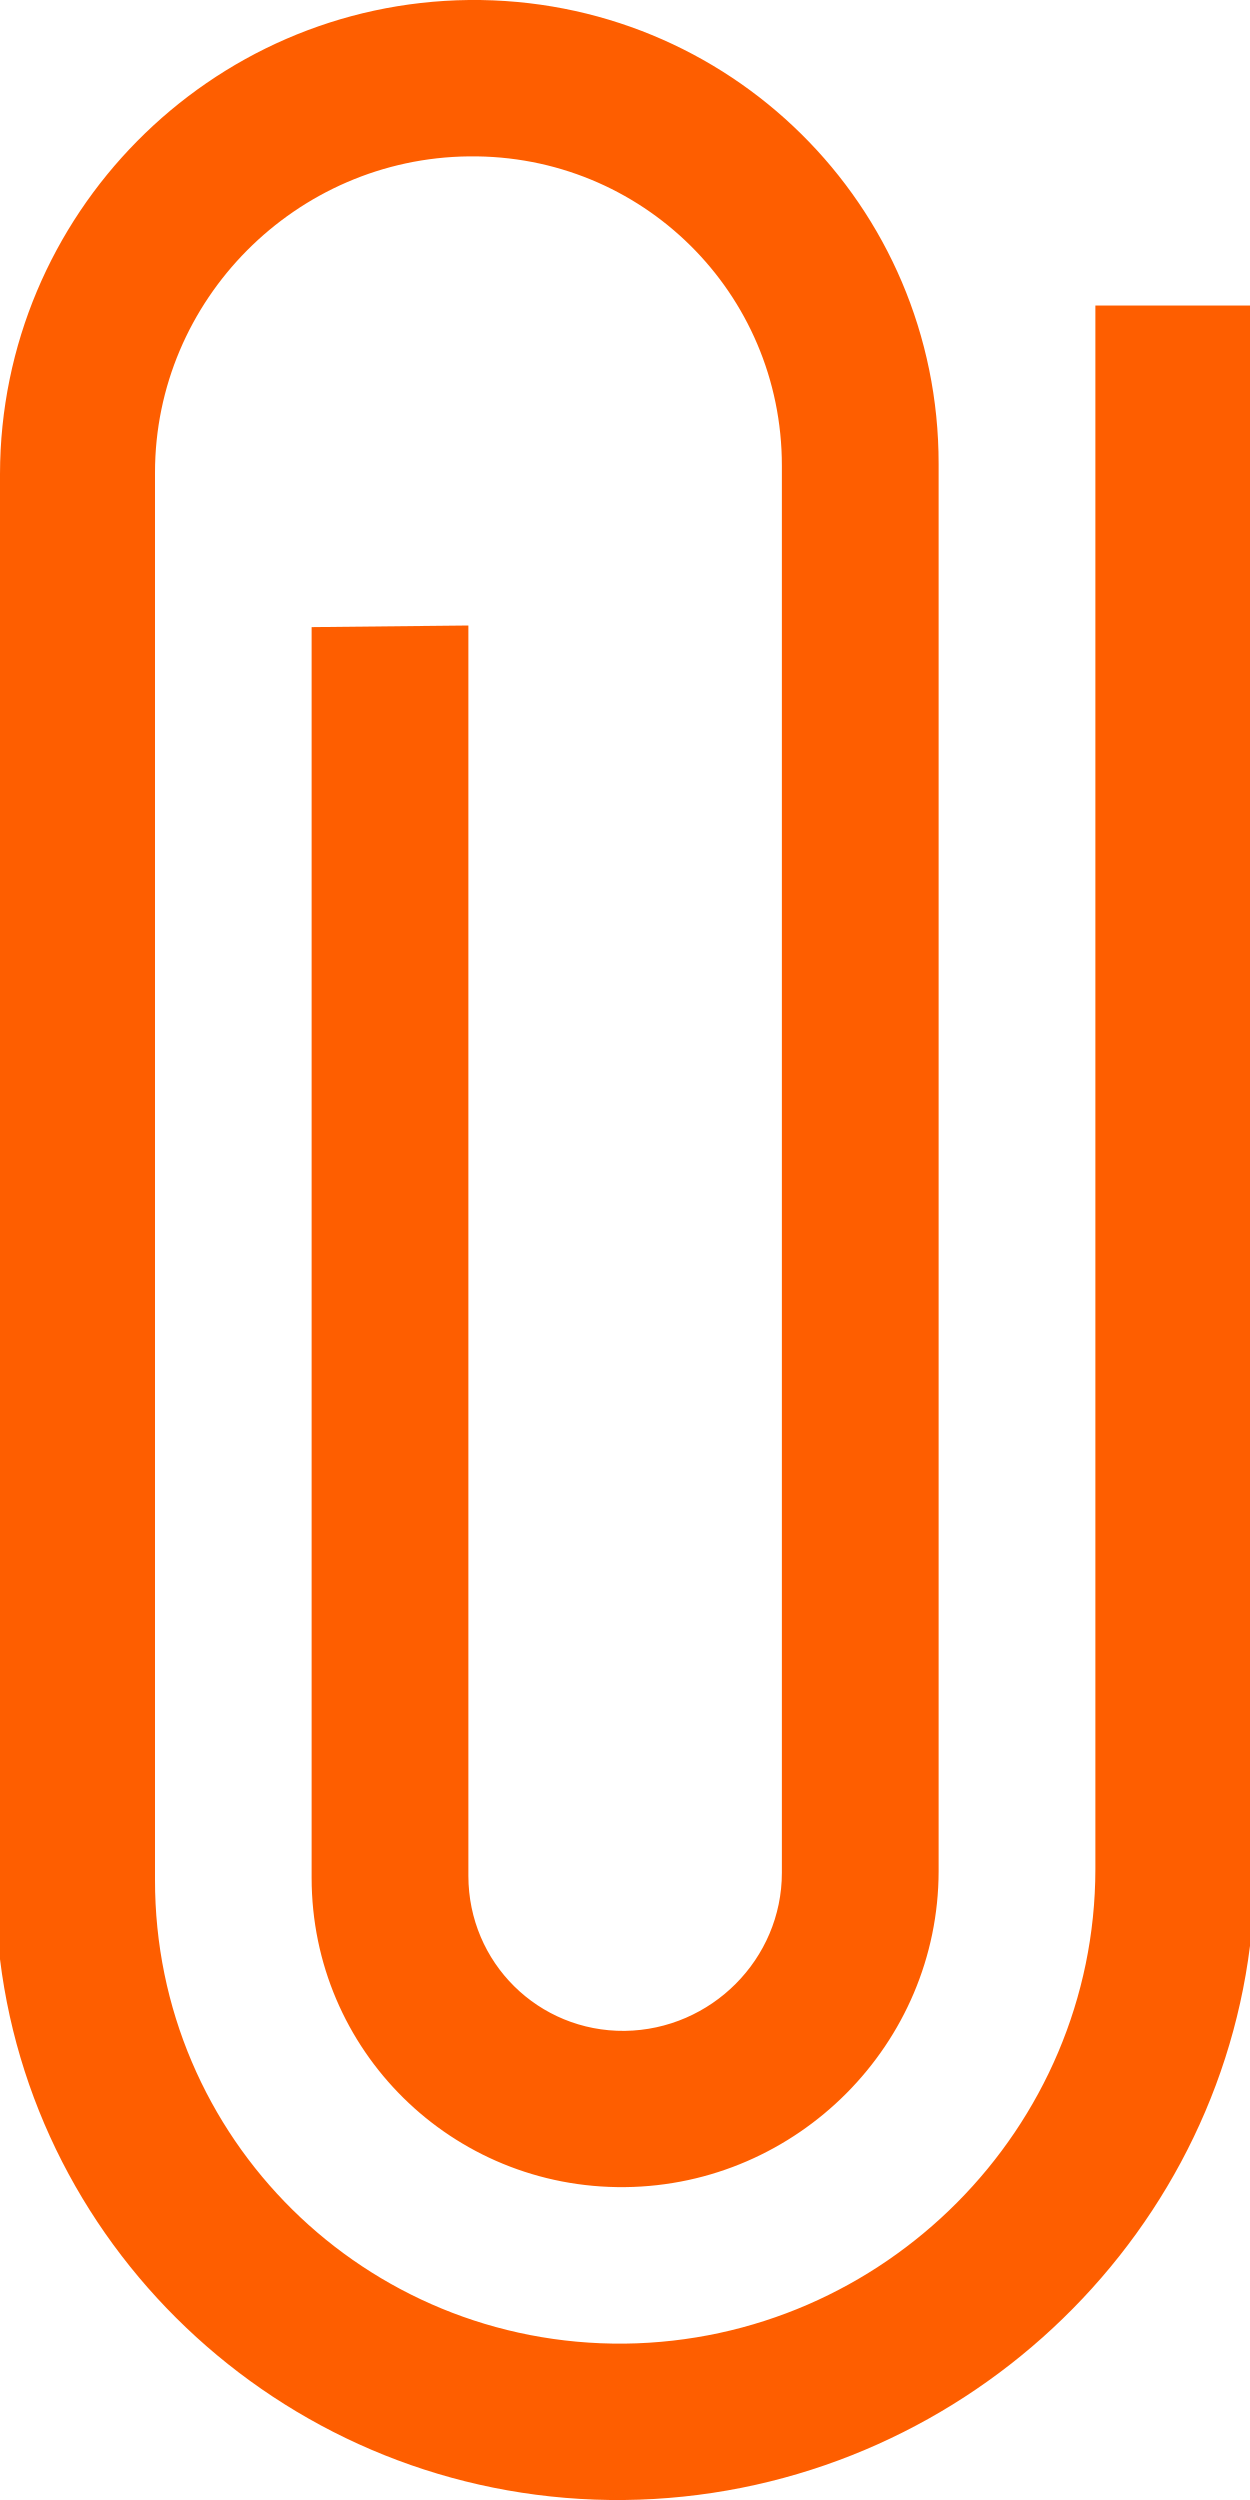
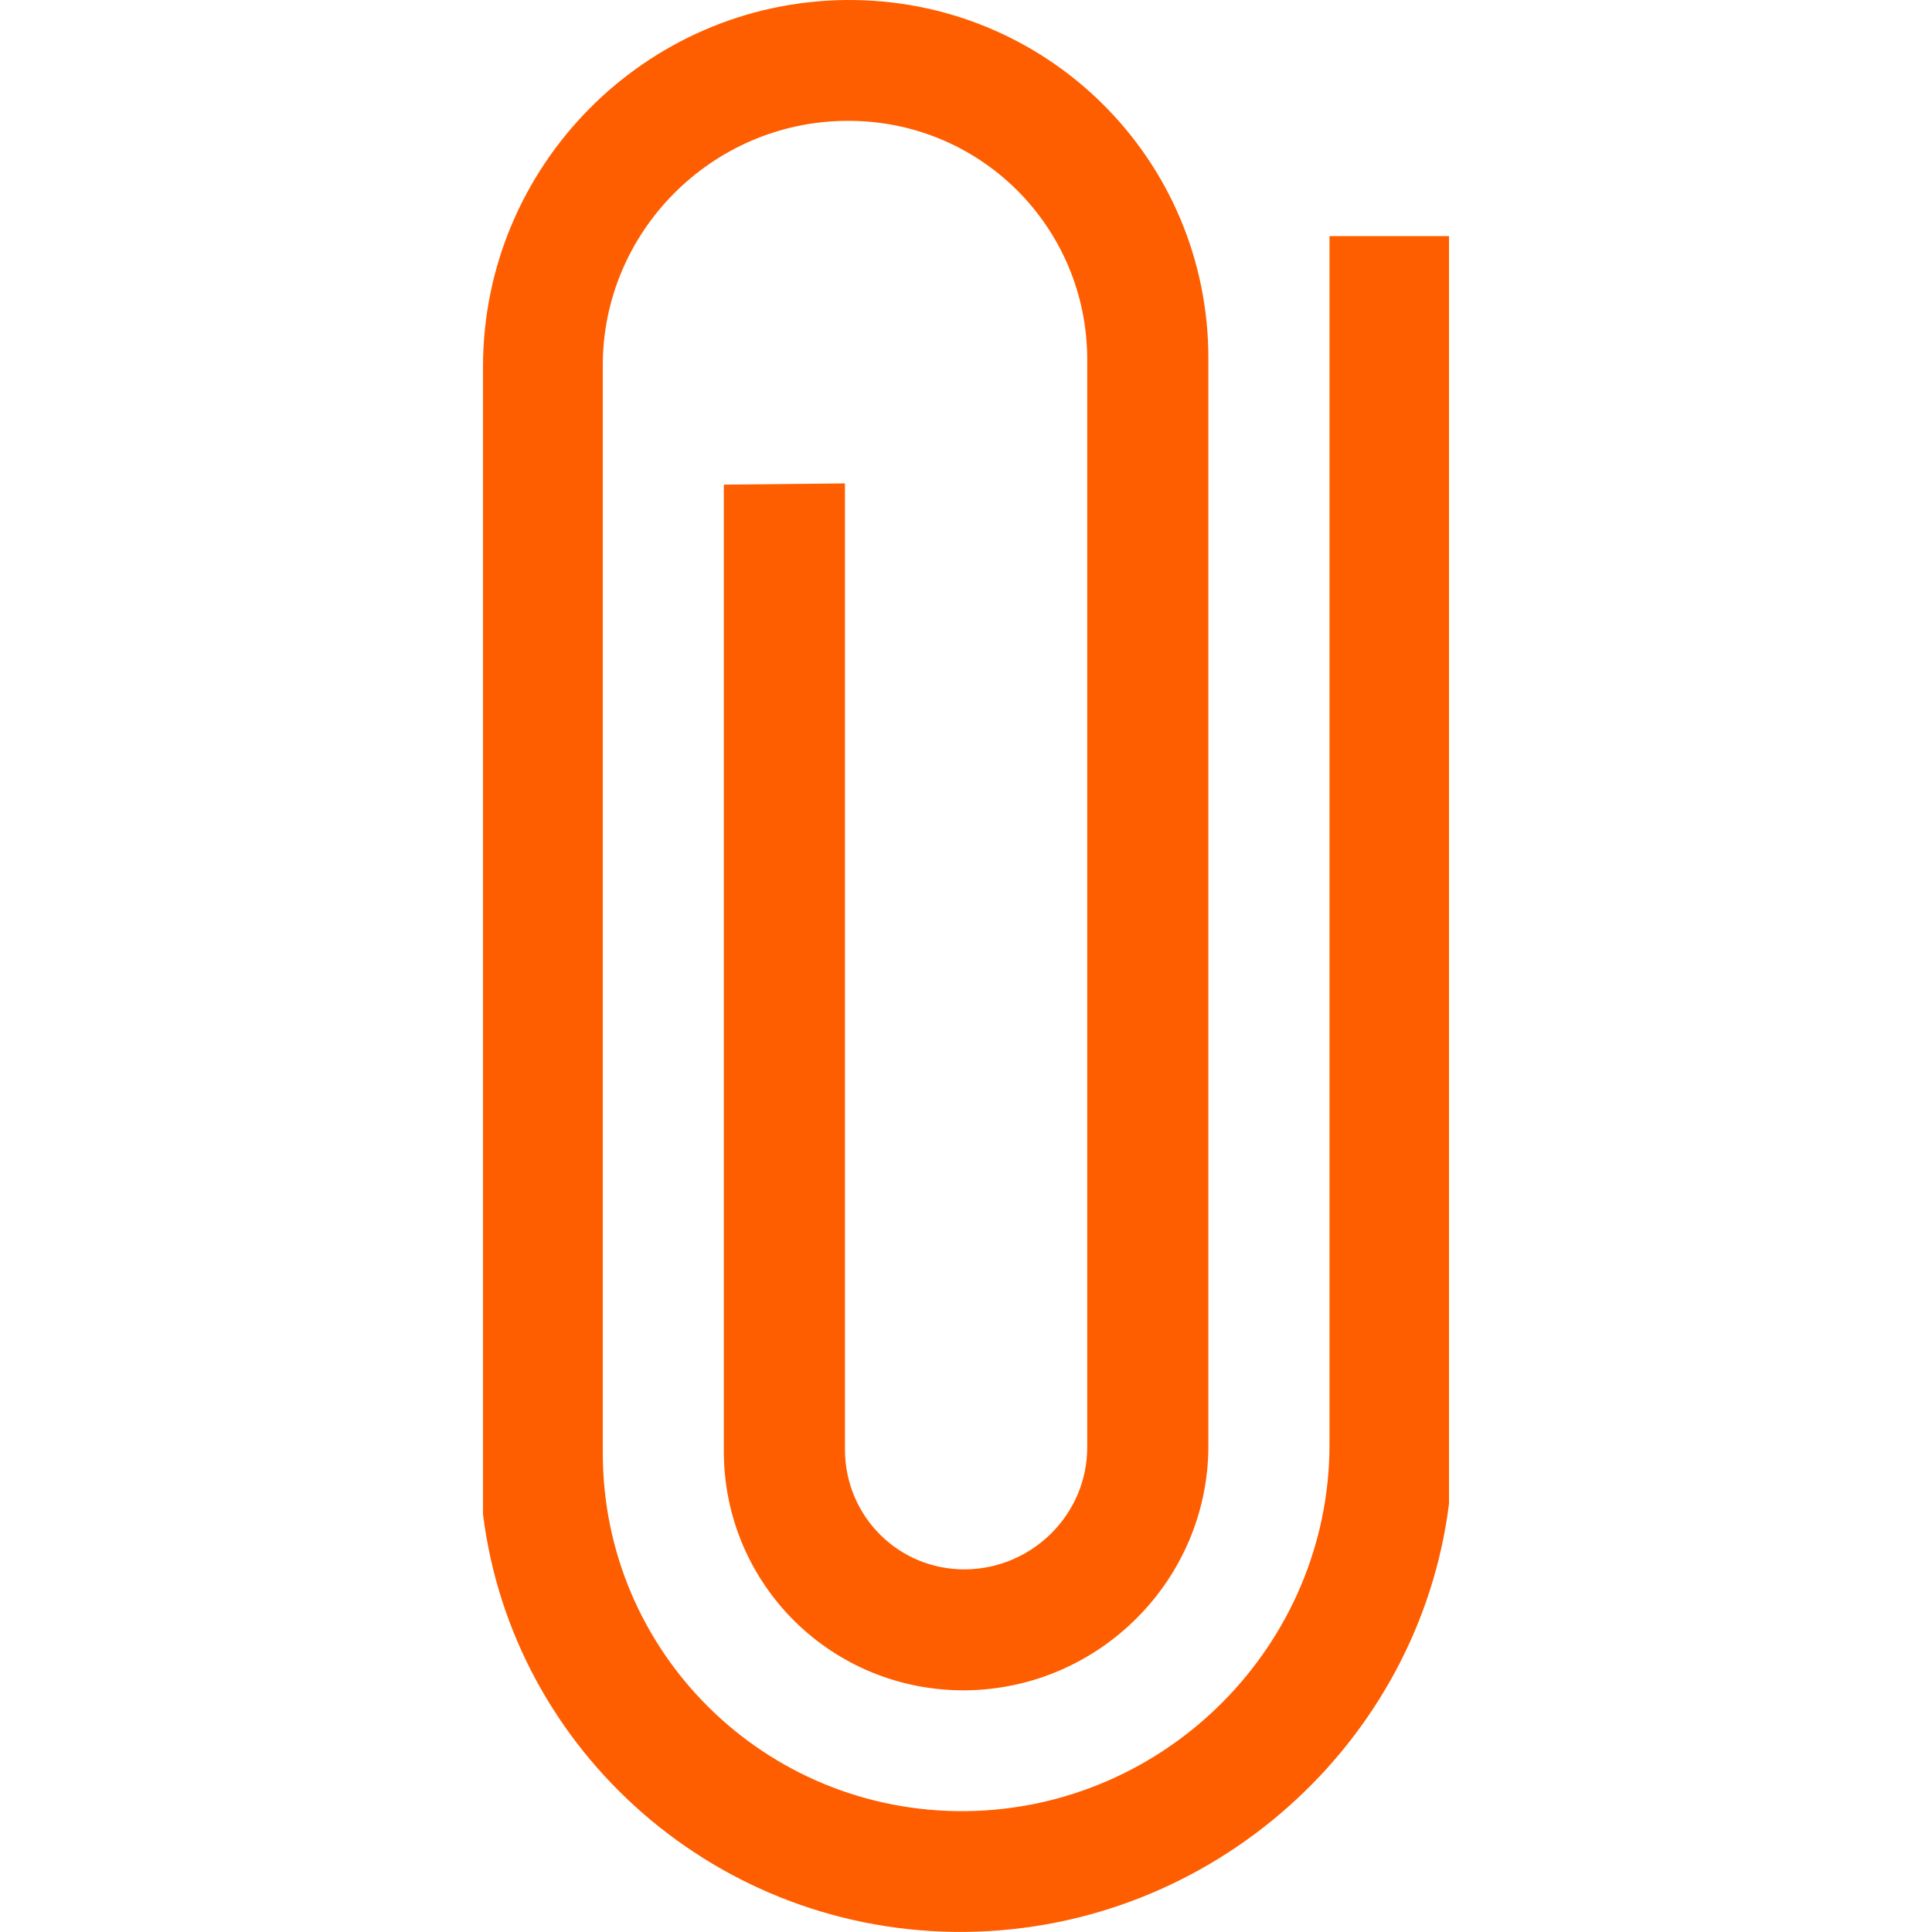
- <svg xmlns="http://www.w3.org/2000/svg" width="10px" height="20px" viewBox="0 0 10 20" version="1.1">
-   <defs />
-   <g id="Symbols" stroke="none" stroke-width="1" fill="none" fill-rule="evenodd">
-     <g id="attachment_clic" class="color-i-fill" fill="#FE5E00">
-       <path d="M8.763,14.955 C8.761,17.025 7.073,18.725 4.997,18.749 C2.92,18.769 1.237,17.106 1.24,15.037 L1.24,3.781 C1.24,2.399 2.367,1.265 3.752,1.251 C5.136,1.235 6.255,2.343 6.255,3.725 L6.255,14.982 C6.255,15.673 5.69,16.238 4.998,16.247 C4.306,16.254 3.748,15.701 3.747,15.008 L3.747,5.004 L2.493,5.017 L2.493,15.022 C2.493,16.403 3.614,17.511 5,17.497 C6.383,17.482 7.507,16.35 7.509,14.97 L7.509,3.712 C7.511,1.642 5.829,-0.021 3.751,0 C1.675,0.024 0.003,1.721 0,3.792 L0,15.674 C0.304,18.138 2.44,20.026 4.995,20 C7.552,19.971 9.691,18.039 10,15.567 L10,2.444 L8.763,2.444 L8.763,14.955 Z" />
+ <svg xmlns="http://www.w3.org/2000/svg" width="20" height="20" viewBox="0 0 20 20" version="1.1" id="svg12">
+   <defs id="defs6" />
+   <g id="Symbols" style="fill:none;fill-rule:evenodd;stroke:none;stroke-width:1" transform="translate(5)">
+     <g id="attachment_clic" class="color-i-fill" style="fill:#fe5e00">
+       <path d="m 8.763,14.955 c -0.002,2.07 -1.689,3.77 -3.766,3.794 -2.077,0.02 -3.759,-1.643 -3.757,-3.712 V 3.781 c 0,-1.382 1.127,-2.516 2.513,-2.53 1.384,-0.016 2.502,1.092 2.502,2.474 V 14.982 c 0,0.691 -0.565,1.255 -1.257,1.264 -0.692,0.008 -1.249,-0.546 -1.251,-1.238 V 5.004 L 2.493,5.017 v 10.005 c 0,1.382 1.121,2.49 2.507,2.476 1.383,-0.016 2.507,-1.147 2.509,-2.527 V 3.712 C 7.511,1.642 5.829,-0.021 3.751,1.9822272e-4 1.675,0.024 0.003,1.721 0,3.792 V 15.674 c 0.304,2.463 2.44,4.351 4.995,4.325 C 7.552,19.971 9.691,18.039 10,15.567 V 2.444 H 8.763 Z" id="path8" />
    </g>
  </g>
</svg>
